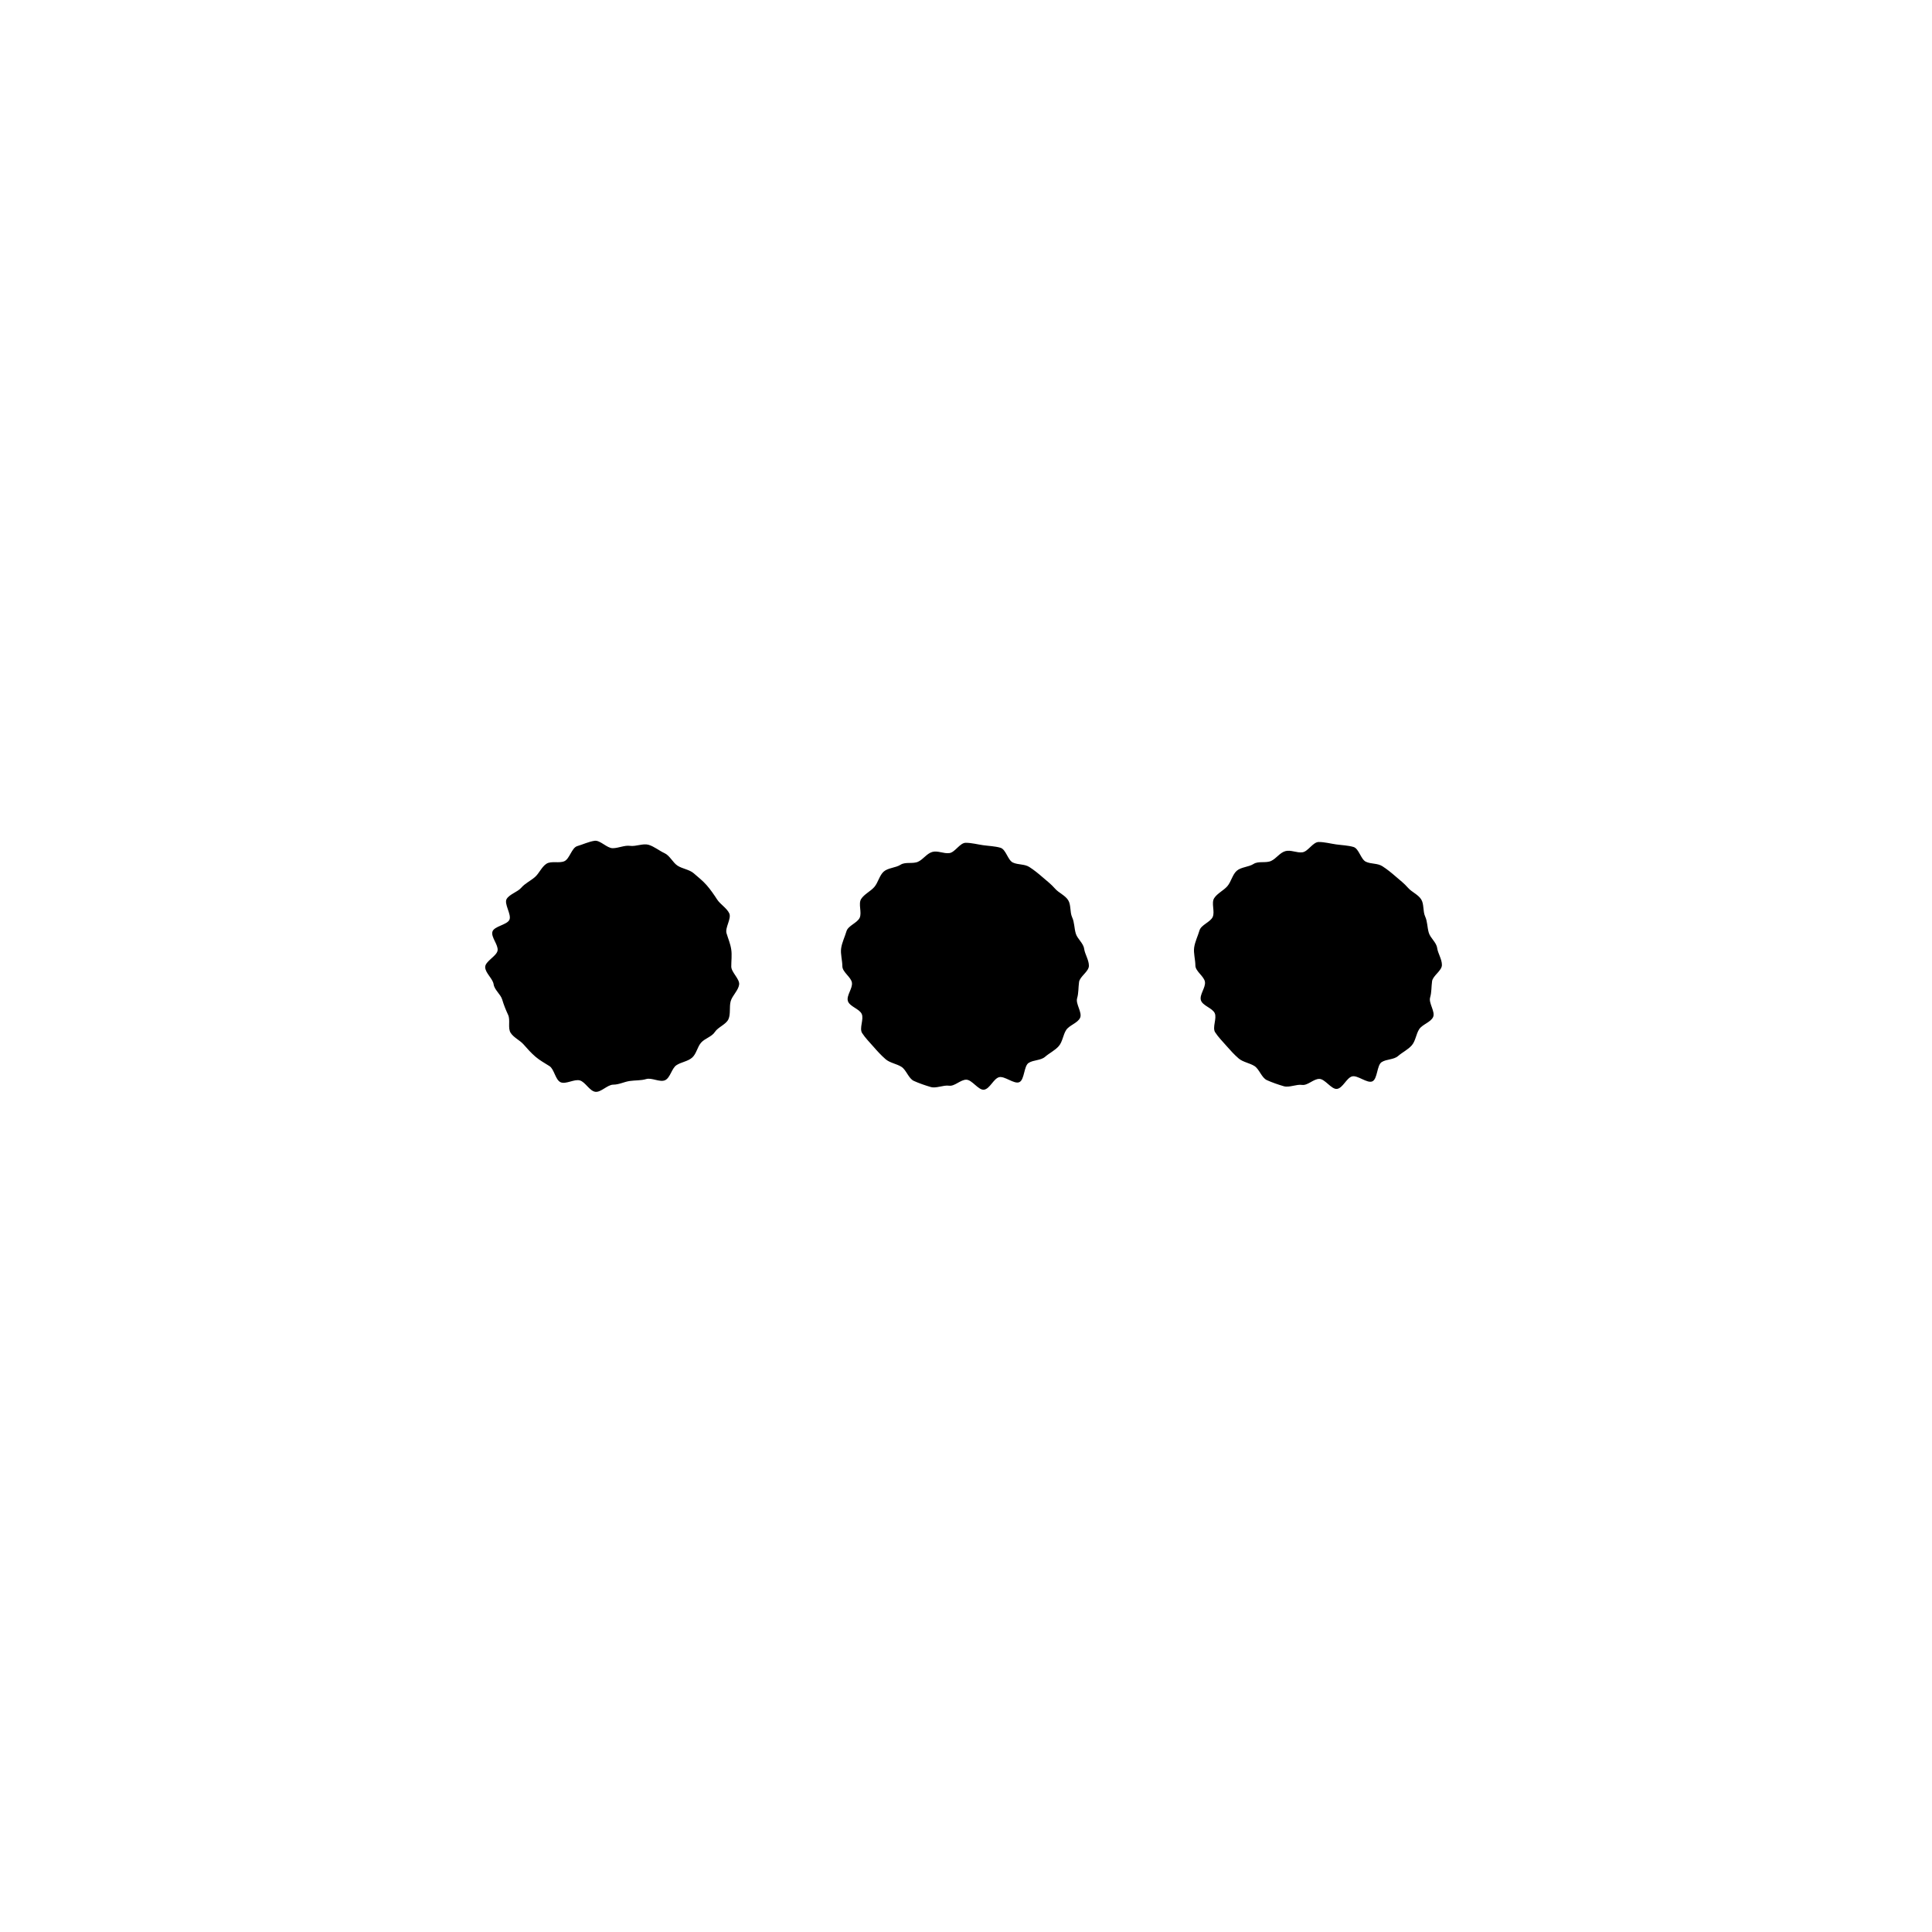
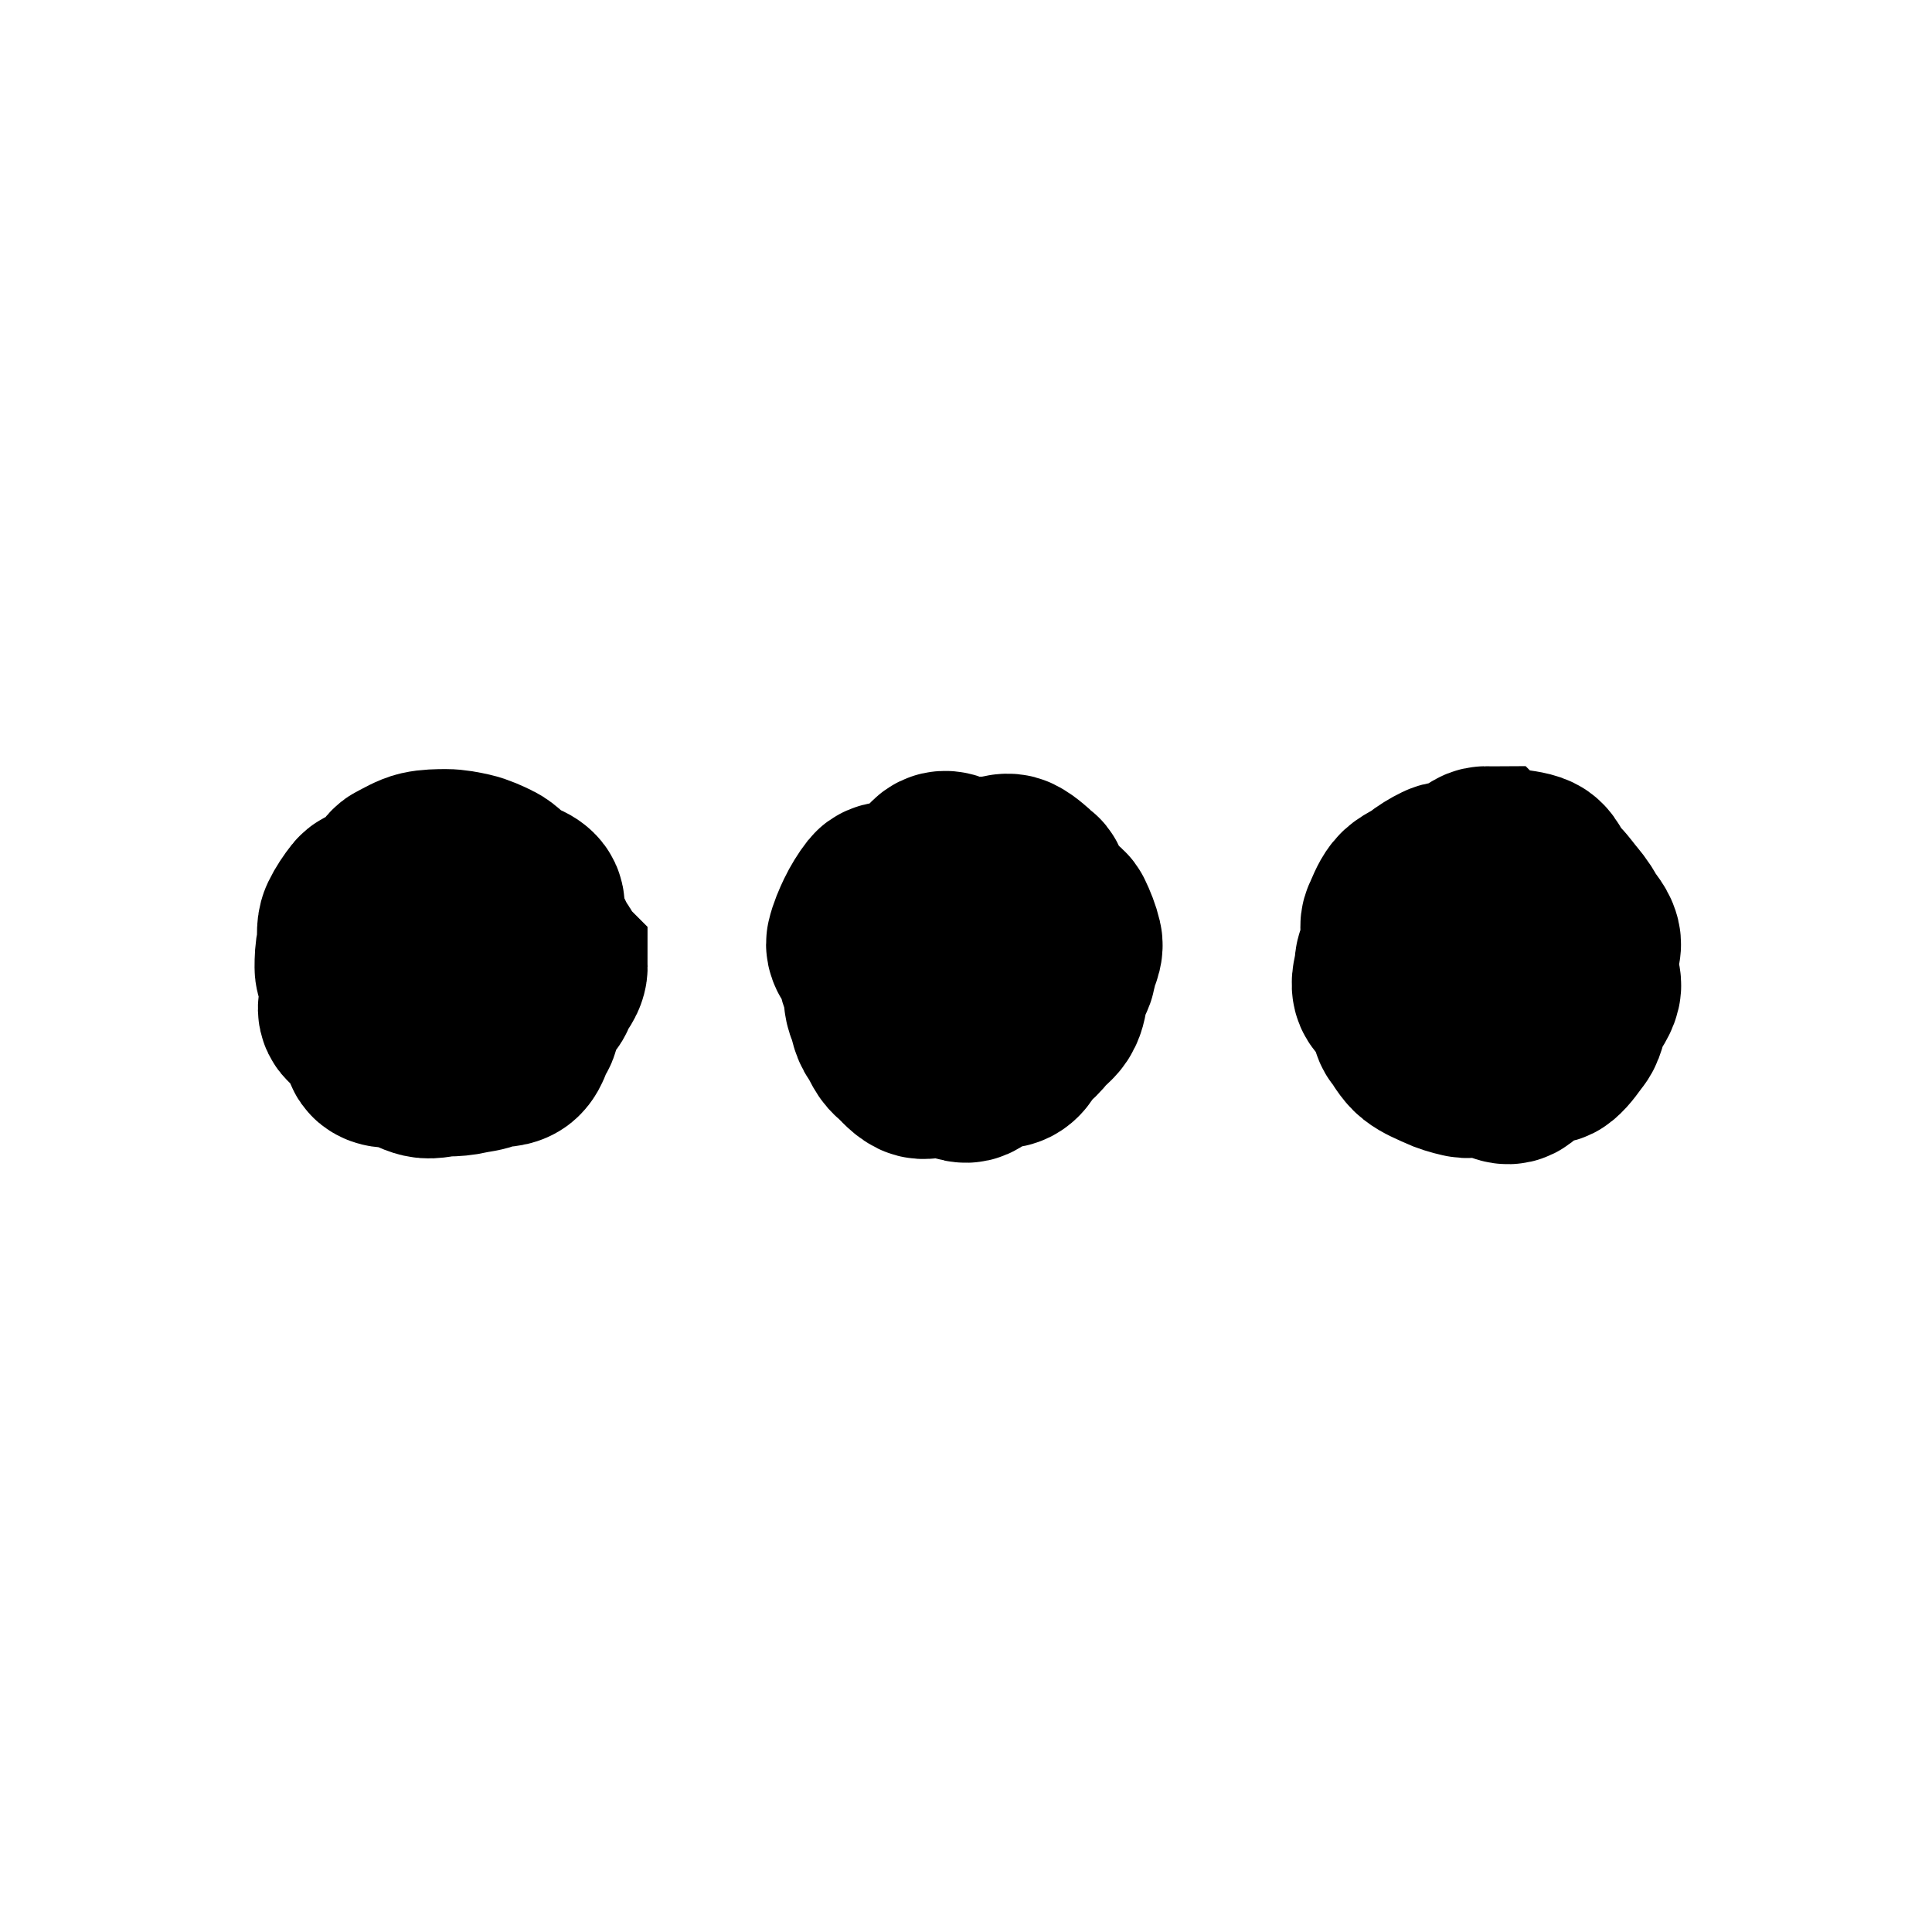
<svg xmlns="http://www.w3.org/2000/svg" id="MD_Icons" data-name="MD Icons" width="400" height="400" viewBox="0 0 400 400">
-   <path d="M151.401,200.109c.003,1.208,1.791,2.586,1.628,3.749-.167,1.192-1.412,2.273-1.741,3.404-.335,1.152.019,2.679-.471,3.755-.495,1.088-2.168,1.64-2.807,2.639-.644,1.004-2.094,1.331-2.87,2.231s-.954,2.31-1.852,3.092-2.225.901-3.226,1.549c-.995.644-1.277,2.617-2.363,3.117-1.074.494-2.755-.578-3.905-.238-1.13.334-2.235.231-3.426.403-1.162.168-2.193.754-3.401.757s-2.553,1.641-3.716,1.478c-1.192-.167-2.059-2.024-3.191-2.353-1.152-.335-2.923.862-3.999.372-1.088-.495-1.299-2.699-2.297-3.338-1.004-.644-2.006-1.173-2.906-1.95s-1.656-1.619-2.438-2.516-2.045-1.412-2.693-2.414c-.644-.995-.021-2.625-.52-3.711-.494-1.074-.889-2.029-1.229-3.179-.334-1.13-1.61-1.989-1.782-3.18-.168-1.162-1.743-2.343-1.745-3.552s2.408-2.279,2.571-3.441c.167-1.192-1.399-2.755-1.07-3.887.335-1.152,3.026-1.39,3.516-2.466.495-1.088-1.196-3.338-.556-4.336.644-1.004,2.24-1.406,3.016-2.306s1.921-1.415,2.819-2.197,1.387-2.112,2.388-2.76c.995-.644,2.645-.037,3.731-.537,1.074-.494,1.499-2.775,2.649-3.115,1.13-.334,2.397-.93,3.588-1.102,1.162-.168,2.546,1.536,3.754,1.533s2.435-.649,3.598-.485c1.192.167,2.682-.552,3.813-.223,1.152.335,2.247,1.251,3.323,1.741,1.088.495,1.705,1.955,2.703,2.595,1.004.644,2.426.782,3.325,1.559s1.913,1.583,2.695,2.48,1.516,1.958,2.164,2.96c.644.995,2.01,1.781,2.51,2.867.494,1.074-.911,2.952-.571,4.102.334,1.13.807,2.191.98,3.382.168,1.162.003,2.314.005,3.522ZM273.031,174.326c-1.208.003-2.198,1.961-3.36,2.13-1.191.172-2.443-.565-3.574-.231-1.15.34-1.852,1.527-2.927,2.022-1.086.5-2.63-.025-3.625.62-1.001.648-2.585.632-3.481,1.413s-1.172,2.29-1.95,3.191-2.089,1.481-2.732,2.485c-.64.998.191,2.801-.304,3.89-.489,1.076-2.4,1.634-2.735,2.786-.329,1.132-.94,2.357-1.107,3.549-.163,1.163.252,2.506.255,3.714s1.812,2.232,1.98,3.394c.172,1.191-1.175,2.66-.841,3.79.34,1.15,2.369,1.604,2.864,2.678.5,1.086-.554,2.974.09,3.969.648,1.001,1.549,1.906,2.33,2.802s1.628,1.829,2.529,2.607,2.288.941,3.292,1.585c.998.64,1.465,2.412,2.553,2.907,1.076.489,2.354.929,3.505,1.264,1.132.329,2.597-.44,3.789-.273,1.163.163,2.351-1.24,3.559-1.243s2.525,2.236,3.687,2.068c1.191-.172,1.949-2.244,3.079-2.579,1.15-.34,3.155,1.512,4.229,1.017,1.086-.5.917-3.331,1.913-3.976,1.001-.648,2.511-.486,3.407-1.266s2.072-1.326,2.849-2.227.874-2.313,1.518-3.317c.64-.998,2.396-1.445,2.89-2.533.489-1.076-.959-2.875-.624-4.027.329-1.132.241-2.192.408-3.384.163-1.163,2.04-2.163,2.037-3.371s-.82-2.354-.988-3.516c-.172-1.191-1.398-2.026-1.732-3.156-.34-1.15-.259-2.29-.754-3.364-.5-1.086-.188-2.564-.832-3.56-.648-1.001-1.939-1.485-2.719-2.381s-1.663-1.572-2.564-2.35-1.744-1.472-2.748-2.116c-.998-.64-2.3-.419-3.388-.914-1.076-.489-1.439-2.734-2.591-3.068-1.132-.329-2.398-.363-3.59-.53-1.163-.163-2.388-.5-3.596-.497ZM199.943,174.49c-1.208.003-2.198,1.961-3.36,2.13-1.191.172-2.443-.565-3.574-.231-1.15.34-1.852,1.527-2.927,2.022-1.086.5-2.63-.025-3.625.62-1.001.648-2.585.632-3.481,1.413s-1.172,2.29-1.95,3.191-2.089,1.481-2.732,2.485c-.64.998.191,2.801-.304,3.89-.489,1.076-2.4,1.634-2.735,2.786-.329,1.132-.94,2.357-1.107,3.549-.163,1.163.252,2.506.255,3.714s1.812,2.232,1.98,3.394c.172,1.191-1.175,2.66-.841,3.79.34,1.15,2.369,1.604,2.864,2.678.5,1.086-.554,2.974.09,3.969.648,1.001,1.549,1.906,2.33,2.802s1.628,1.829,2.529,2.607,2.288.941,3.292,1.585c.998.64,1.465,2.412,2.553,2.907,1.076.489,2.354.929,3.505,1.264,1.132.329,2.597-.44,3.789-.273,1.163.163,2.351-1.24,3.559-1.243s2.525,2.236,3.687,2.068c1.191-.172,1.949-2.244,3.079-2.579,1.15-.34,3.155,1.512,4.229,1.017,1.086-.5.917-3.331,1.913-3.976,1.001-.648,2.511-.486,3.407-1.266s2.072-1.326,2.849-2.227.874-2.313,1.518-3.317c.64-.998,2.396-1.445,2.89-2.533.489-1.076-.959-2.875-.624-4.027.329-1.132.241-2.192.408-3.384.163-1.163,2.04-2.163,2.037-3.371s-.82-2.354-.988-3.516c-.172-1.191-1.398-2.026-1.732-3.156-.34-1.15-.259-2.29-.754-3.364-.5-1.086-.188-2.564-.832-3.56-.648-1.001-1.939-1.485-2.719-2.381s-1.663-1.572-2.564-2.35-1.744-1.472-2.748-2.116c-.998-.64-2.3-.419-3.388-.914-1.076-.489-1.439-2.734-2.591-3.068-1.132-.329-2.398-.363-3.59-.53-1.163-.163-2.388-.5-3.596-.497Z" />
+   <path d="M114.082,200.193c.003,1.53-1.85,3.035-2.172,4.468-.333,1.479-2.622,2.048-3.263,3.383-.651,1.357.252,3.433-.675,4.599s-1.11,3.318-2.278,4.255-3.406.411-4.76,1.068c-1.332.646-2.781.69-4.258,1.03-1.431.329-2.753.44-4.283.443s-3.017.627-4.449.304c-1.479-.333-2.73-1.169-4.065-1.809-1.357-.651-3.803.164-4.969-.763s.267-4.459-.67-5.627-4.066-.826-4.723-2.18c-.646-1.332,1.503-3.568,1.163-5.045-.329-1.431-1.974-2.503-1.977-4.033s.051-2.966.373-4.399c.333-1.479-.159-3.31.481-4.645.651-1.357,1.59-2.755,2.517-3.922s3.789-.273,4.957-1.21.898-3.931,2.252-4.588c1.332-.646,2.826-1.6,4.303-1.939,1.431-.329,3.186-.349,4.716-.353s3.212.339,4.644.661c1.479.333,2.999,1.06,4.334,1.7,1.357.651,2.385,1.999,3.551,2.926s3.302,1.159,4.239,2.327-.77,4-.113,5.354c.646,1.332,2.444,2.093,2.783,3.57.329,1.431,2.337,2.893,2.34,4.423Z" style="fill: none; stroke: #000; stroke-miterlimit: 10; stroke-width: 40px;" />
+   <path d="M307.601,178.639c-1.53.003-2.714,2.62-4.145,2.948-1.477.339-3.081-.244-4.414.403-1.354.657-2.588,1.412-3.75,2.345s-2.88,1.417-3.811,2.589-1.441,2.734-2.092,4.091c-.64,1.335.828,3.249.495,4.728-.322,1.432-1.86,2.529-1.857,4.059s-.839,3.168-.51,4.599c.339,1.477,2.82,2.096,3.467,3.428.657,1.354-.084,3.439.848,4.602s1.682,2.727,2.854,3.658,2.747,1.522,4.104,2.173c1.335.64,2.879,1.094,4.358,1.427,1.432.322,3.016-.454,4.546-.457s3.423,2.095,4.854,1.766c1.477-.339,2.078-3.44,3.411-4.086,1.354-.657,4.014.607,5.176-.325s2.143-2.512,3.074-3.684.965-3.085,1.616-4.442c.64-1.335,1.871-2.62,2.203-4.099.322-1.432-1.251-3.115-1.254-4.645s1.545-3.217,1.216-4.648c-.339-1.477-1.771-2.658-2.417-3.99-.657-1.354-1.652-2.445-2.584-3.607s-1.778-2.387-2.95-3.318-1.599-3.439-2.956-4.09c-1.335-.64-3.272-.697-4.751-1.03-1.432-.322-3.198-.396-4.728-.393Z" style="fill: none; stroke: #000; stroke-miterlimit: 10; stroke-width: 40px;" />
+   <path d="M199.957,181.082c-1.53.003-3.219-1.758-4.65-1.43-1.477.339-1.916,3.305-3.248,3.952-1.354.657-2.476,1.011-3.638,1.943s-4.561-.27-5.492.902-1.911,2.793-2.562,4.15c-.64,1.335-1.405,3.097-1.737,4.576-.322,1.432,2.226,3.339,2.229,4.869s.784,2.686,1.112,4.117c.339,1.477.109,2.874.756,4.206.657,1.354.611,3.075,1.543,4.237s1.384,3.062,2.556,3.993,2.329,2.566,3.686,3.217c1.335.64,3.7-1.07,5.178-.737,1.432.322,2.826,1.66,4.356,1.657s2.595-2.757,4.026-3.085c1.477-.339,3.075.505,4.407-.142,1.354-.657,1.654-2.473,2.817-3.405s1.935-1.689,2.866-2.861,2.161-1.757,2.812-3.113c.64-1.335.611-2.598.944-4.077.322-1.432,1.575-2.563,1.571-4.093s1.504-3.29,1.175-4.722c-.339-1.477-1.001-3.115-1.647-4.447-.657-1.354-3.497-1.312-4.429-2.474s-.154-4.088-1.326-5.02-2.49-2.303-3.847-2.954c-1.335-.64-3.62.893-5.099.56-1.432-.322-2.827.178-4.357.181Z" style="fill: none; stroke: #000; stroke-miterlimit: 10; stroke-width: 40px;" />
</svg>
